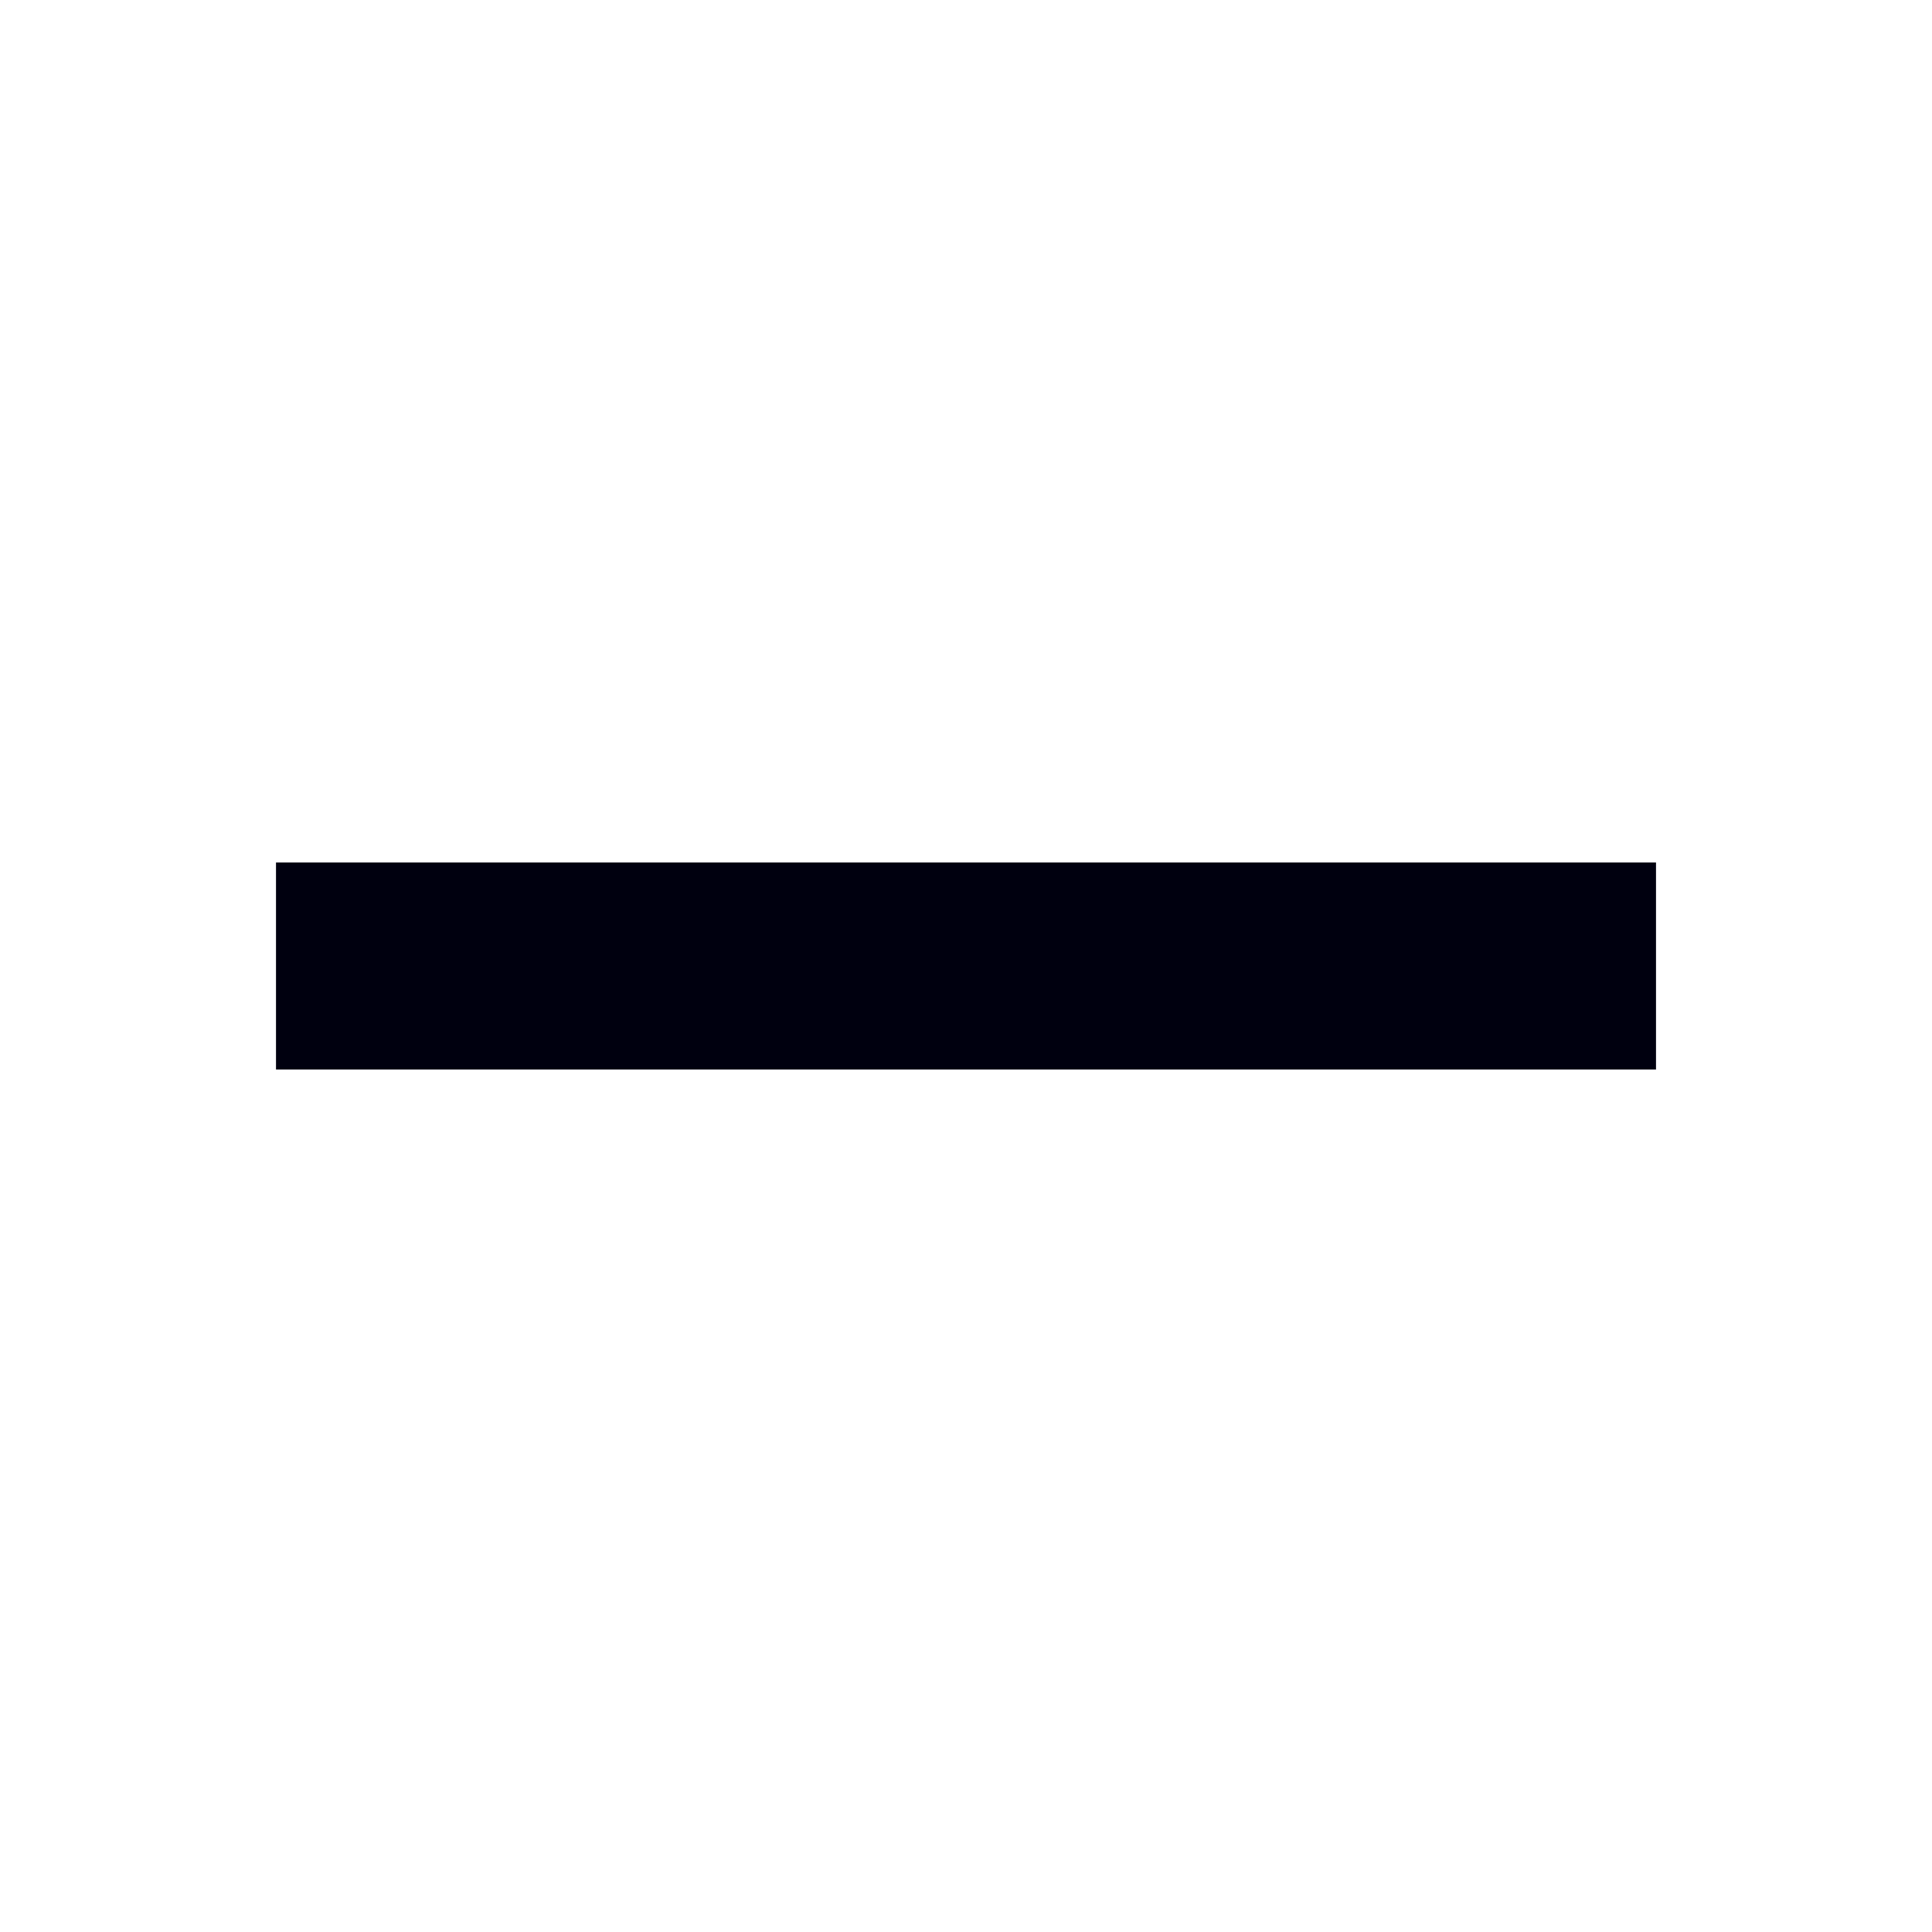
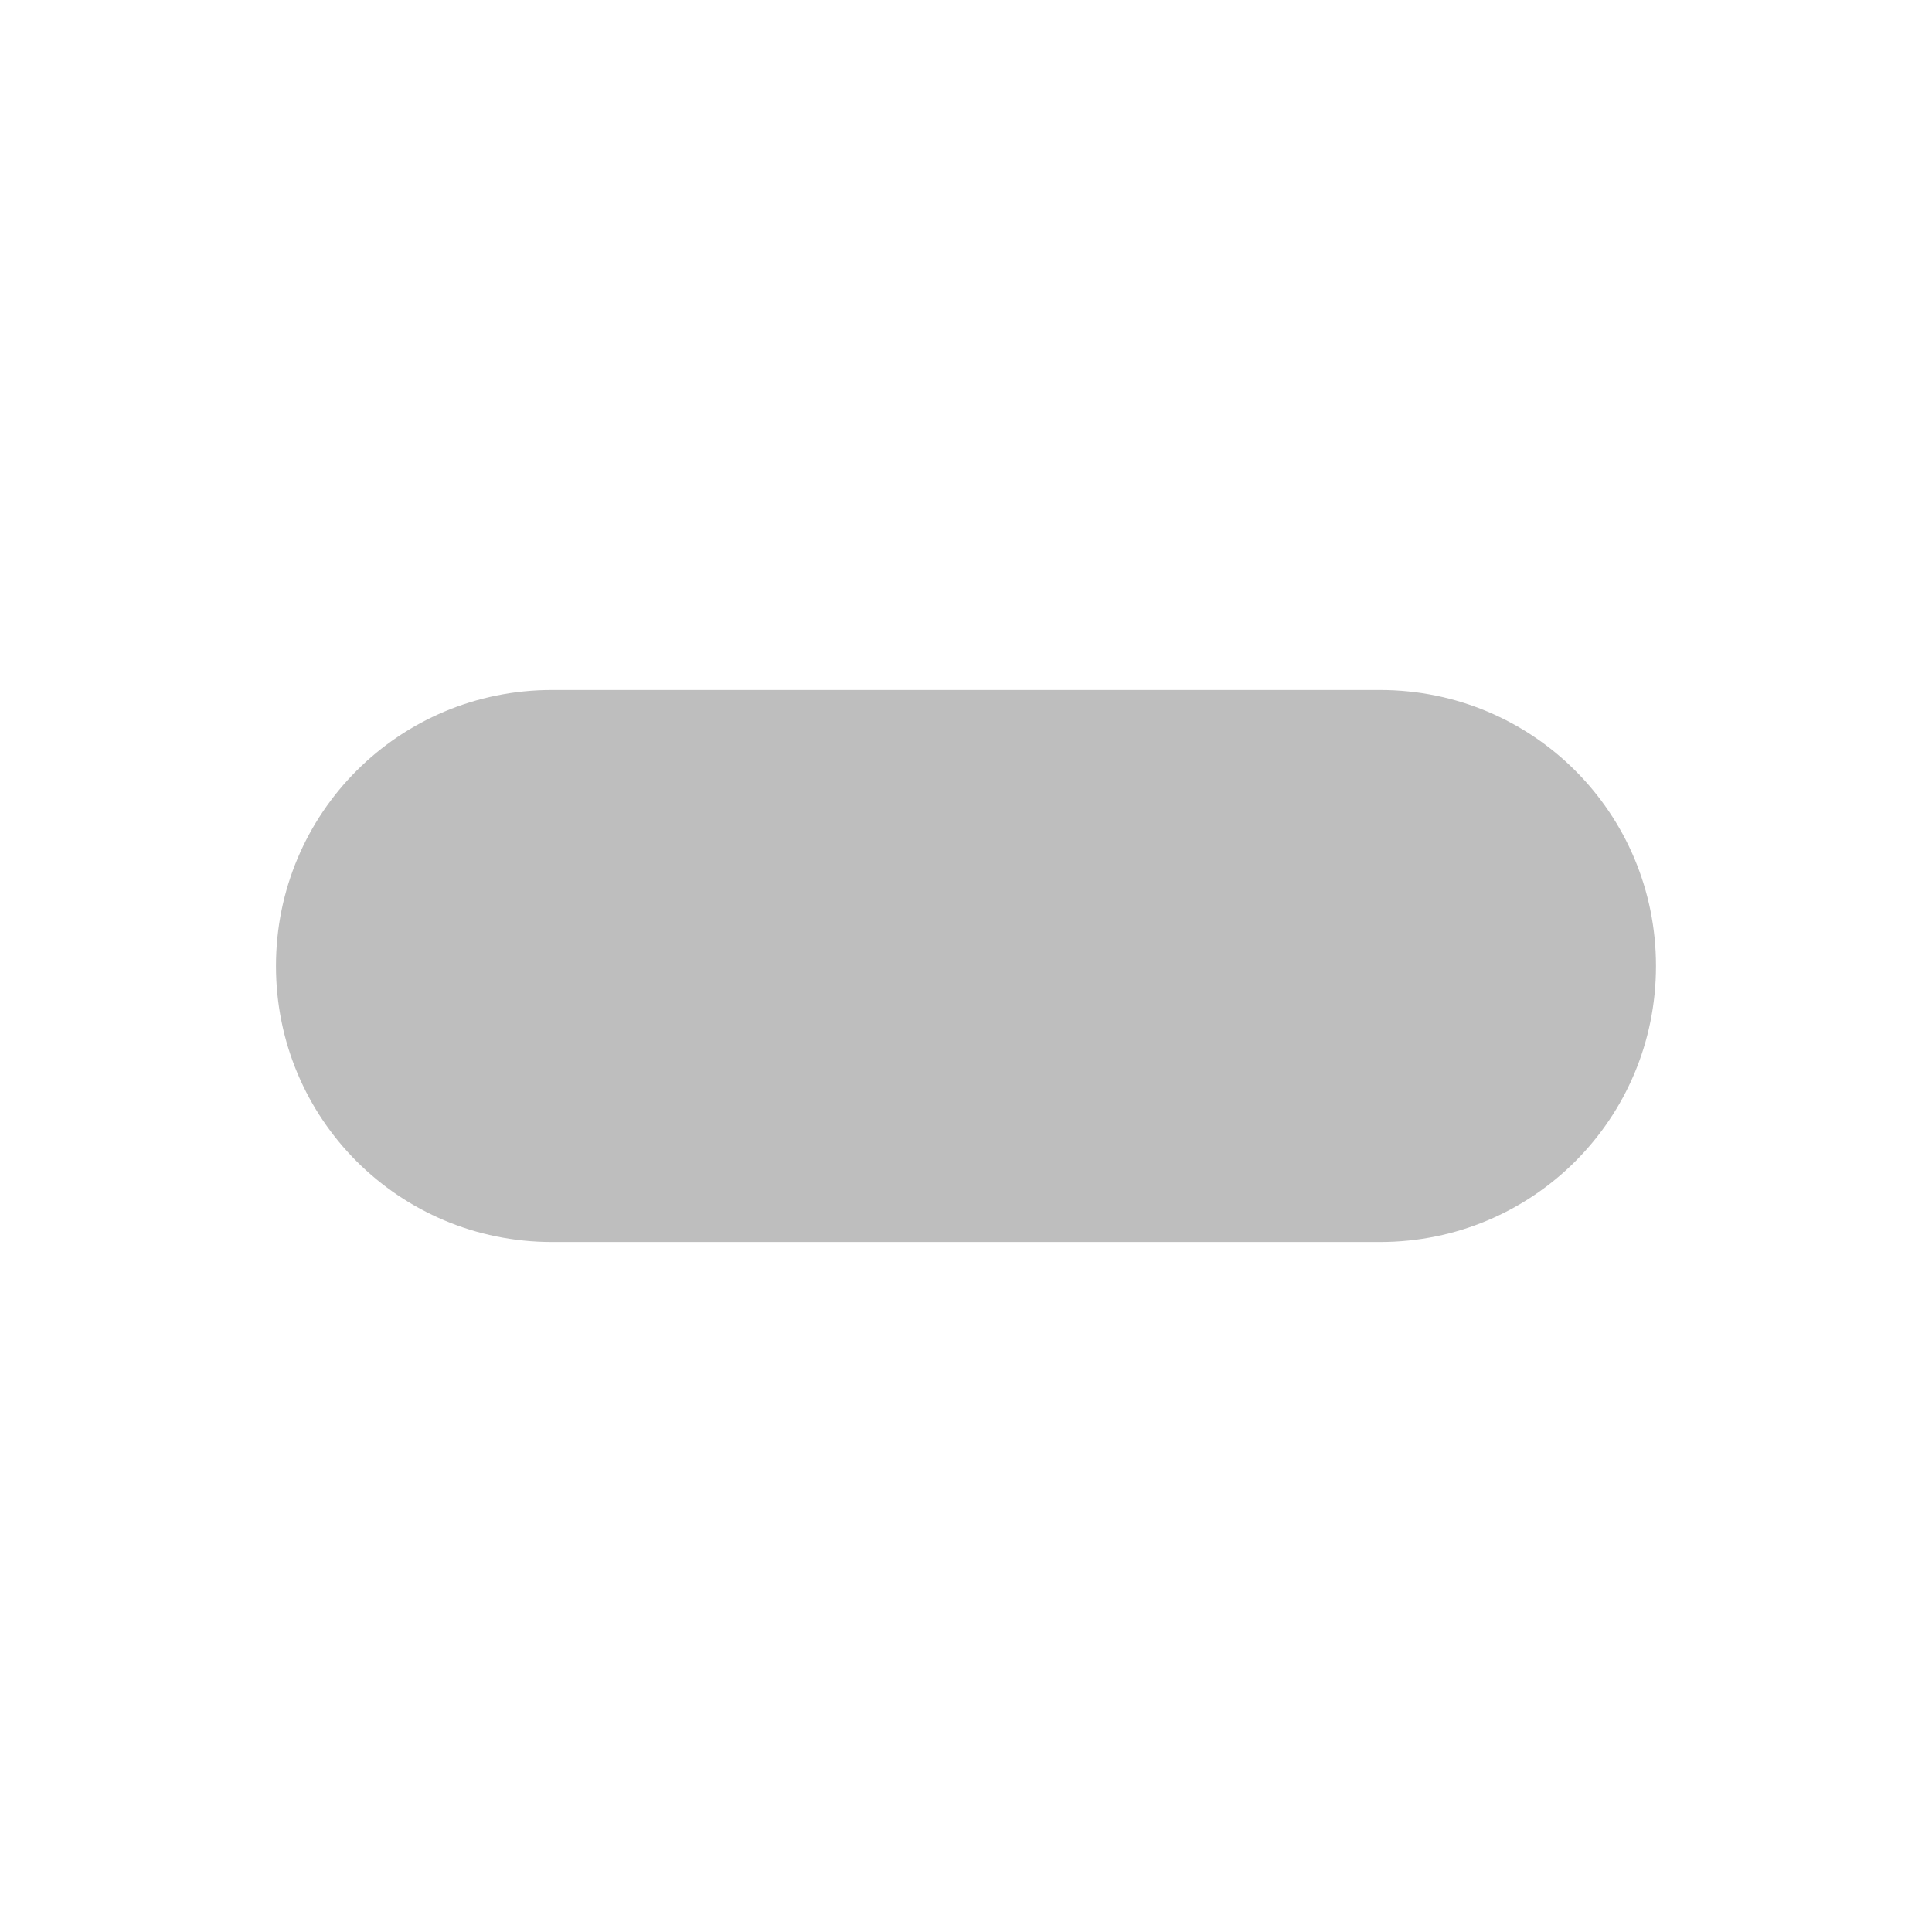
<svg xmlns="http://www.w3.org/2000/svg" xmlns:ns1="http://www.openswatchbook.org/uri/2009/osb" height="14" id="svg7384" version="1.1" width="14">
  <defs id="defs7386">
    <linearGradient gradientTransform="matrix(-2.736579,0.2820293,-0.1890831,-0.9998832,239.5401,-879.4556)" id="linearGradient19282" ns1:paint="solid">
      <stop id="stop19284" offset="0" style="stop-color:#666666;stop-opacity:1;" />
    </linearGradient>
  </defs>
-   <g id="layer9" style="display:inline" transform="translate(-381.0001,-339)">
-     <g id="g860" transform="translate(381.0002,339)">
-       <g transform="translate(-401.0002,-339)" style="display:inline;opacity:1" id="layer9-2">
-         <g id="g2004" transform="translate(-2.7981562e-5,-2.48e-5)" style="stroke-width:1">
-           <rect style="opacity:0;fill:none;fill-opacity:1;stroke:none;stroke-width:1;stroke-linecap:butt;stroke-miterlimit:4;stroke-dasharray:none;stroke-dashoffset:0;stroke-opacity:1;paint-order:stroke markers fill" id="rect826" width="14" height="14" x="401" y="339" rx="0.529" ry="0.529" />
-           <g style="color:#000000;display:inline;fill:#00000f;fill-opacity:1;stroke-width:0.816" transform="matrix(1,0,0,1.5,-31.99985,-14.75)" id="g1054">
-             <path d="m 435,240 v 1 h 10 v -1 z" font-weight="400" overflow="visible" style="font-weight:400;line-height:normal;font-family:sans-serif;font-variant-ligatures:normal;font-variant-position:normal;font-variant-caps:normal;font-variant-numeric:normal;font-variant-alternates:normal;font-feature-settings:normal;text-indent:0;text-align:start;text-decoration:none;text-decoration-line:none;text-decoration-style:solid;text-decoration-color:#000000;text-transform:none;text-orientation:mixed;white-space:normal;shape-padding:0;overflow:visible;isolation:auto;mix-blend-mode:normal;fill:#00000f;fill-opacity:1;stroke-width:0.816" id="path1052" />
-           </g>
-         </g>
-       </g>
-       <g transform="translate(-401.0002,-339)" style="display:inline" id="layer10-9" />
-       <g transform="translate(-401.0002,-339)" id="layer11-1" />
-       <g transform="translate(-401.0002,-339)" style="display:inline" id="layer13-2" />
-       <g transform="translate(-401.0002,-339)" id="layer14-7" />
-       <g transform="translate(-401.0002,-339)" style="display:inline" id="layer15-0" />
-       <g transform="translate(-401.0002,-339)" style="display:inline" id="g71291-9" />
-       <g transform="translate(-401.0002,-339)" style="display:inline" id="g4953-3" />
-       <g transform="translate(-401.0002,-339)" style="display:inline" id="layer12-6" />
-     </g>
+   <g id="layer9" style="display:inline" transform="translate(-401.0002,-359)">
+     <path style="color:#000000;clip-rule:nonzero;display:inline;overflow:visible;visibility:visible;opacity:1;isolation:auto;mix-blend-mode:normal;color-interpolation:sRGB;color-interpolation-filters:linearRGB;solid-color:#000000;solid-opacity:1;fill:#bebebe;fill-opacity:1;fill-rule:nonzero;stroke:none;stroke-width:4;stroke-linecap:round;stroke-linejoin:miter;stroke-miterlimit:4;stroke-dasharray:none;stroke-dashoffset:0;stroke-opacity:1;marker:none;color-rendering:auto;image-rendering:auto;shape-rendering:auto;text-rendering:auto;enable-background:accumulate" d="m 405,364 6,0 c 1.108,0 2,0.892 2,2 0,1.108 -0.892,2 -2,2 l -6,0 c -1.108,0 -2,-0.892 -2,-2 0,-1.108 0.892,-2 2,-2 z" id="rect3346" />
  </g>
-   <g id="layer10" style="display:inline" transform="translate(-381.0001,-339)" />
-   <g id="layer11" transform="translate(-381.0001,-339)" />
-   <g id="layer13" style="display:inline" transform="translate(-381.0001,-339)" />
-   <g id="layer14" transform="translate(-381.0001,-339)" />
-   <g id="layer15" style="display:inline" transform="translate(-381.0001,-339)" />
-   <g id="g71291" style="display:inline" transform="translate(-381.0001,-339)" />
-   <g id="g4953" style="display:inline" transform="translate(-381.0001,-339)" />
-   <g id="layer12" style="display:inline" transform="translate(-381.0001,-339)" />
+   <g id="layer10" style="display:inline" transform="translate(-401.0002,-359)" />
+   <g id="layer11" transform="translate(-401.0002,-359)" />
+   <g id="layer13" style="display:inline" transform="translate(-401.0002,-359)" />
+   <g id="layer14" transform="translate(-401.0002,-359)" />
+   <g id="layer15" style="display:inline" transform="translate(-401.0002,-359)" />
+   <g id="g71291" style="display:inline" transform="translate(-401.0002,-359)" />
+   <g id="g4953" style="display:inline" transform="translate(-401.0002,-359)" />
+   <g id="layer12" style="display:inline" transform="translate(-401.0002,-359)" />
</svg>
